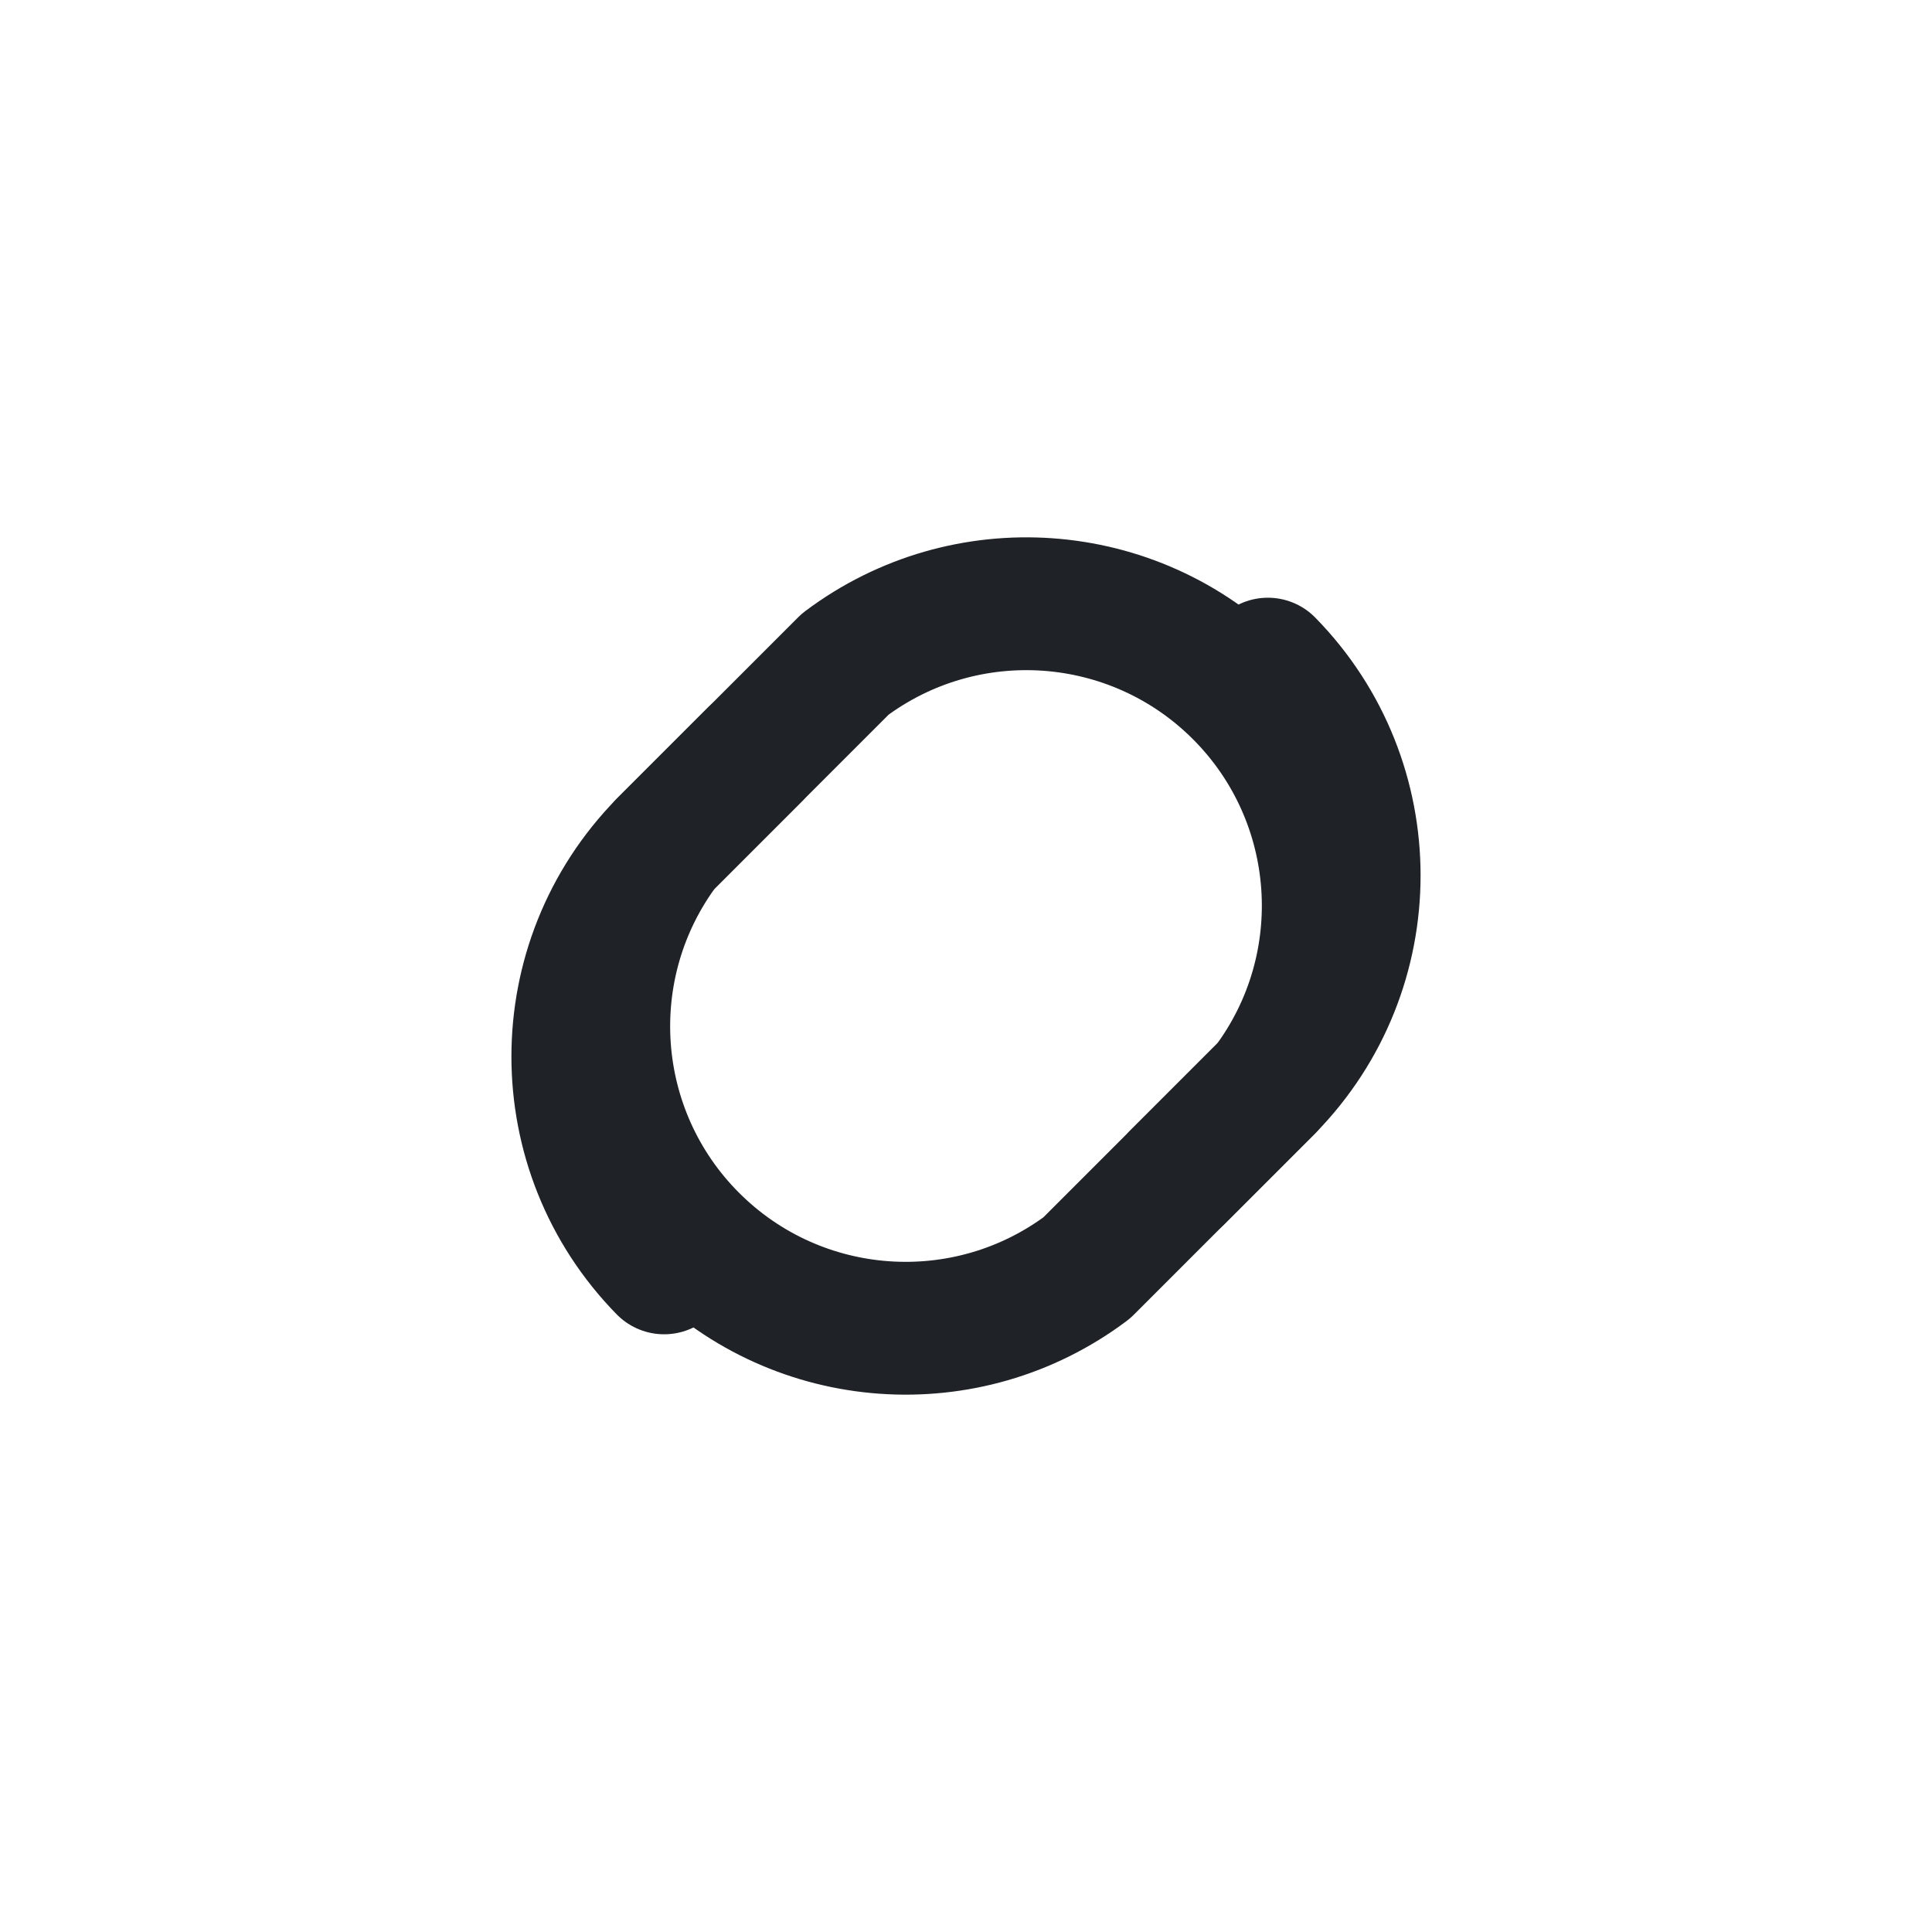
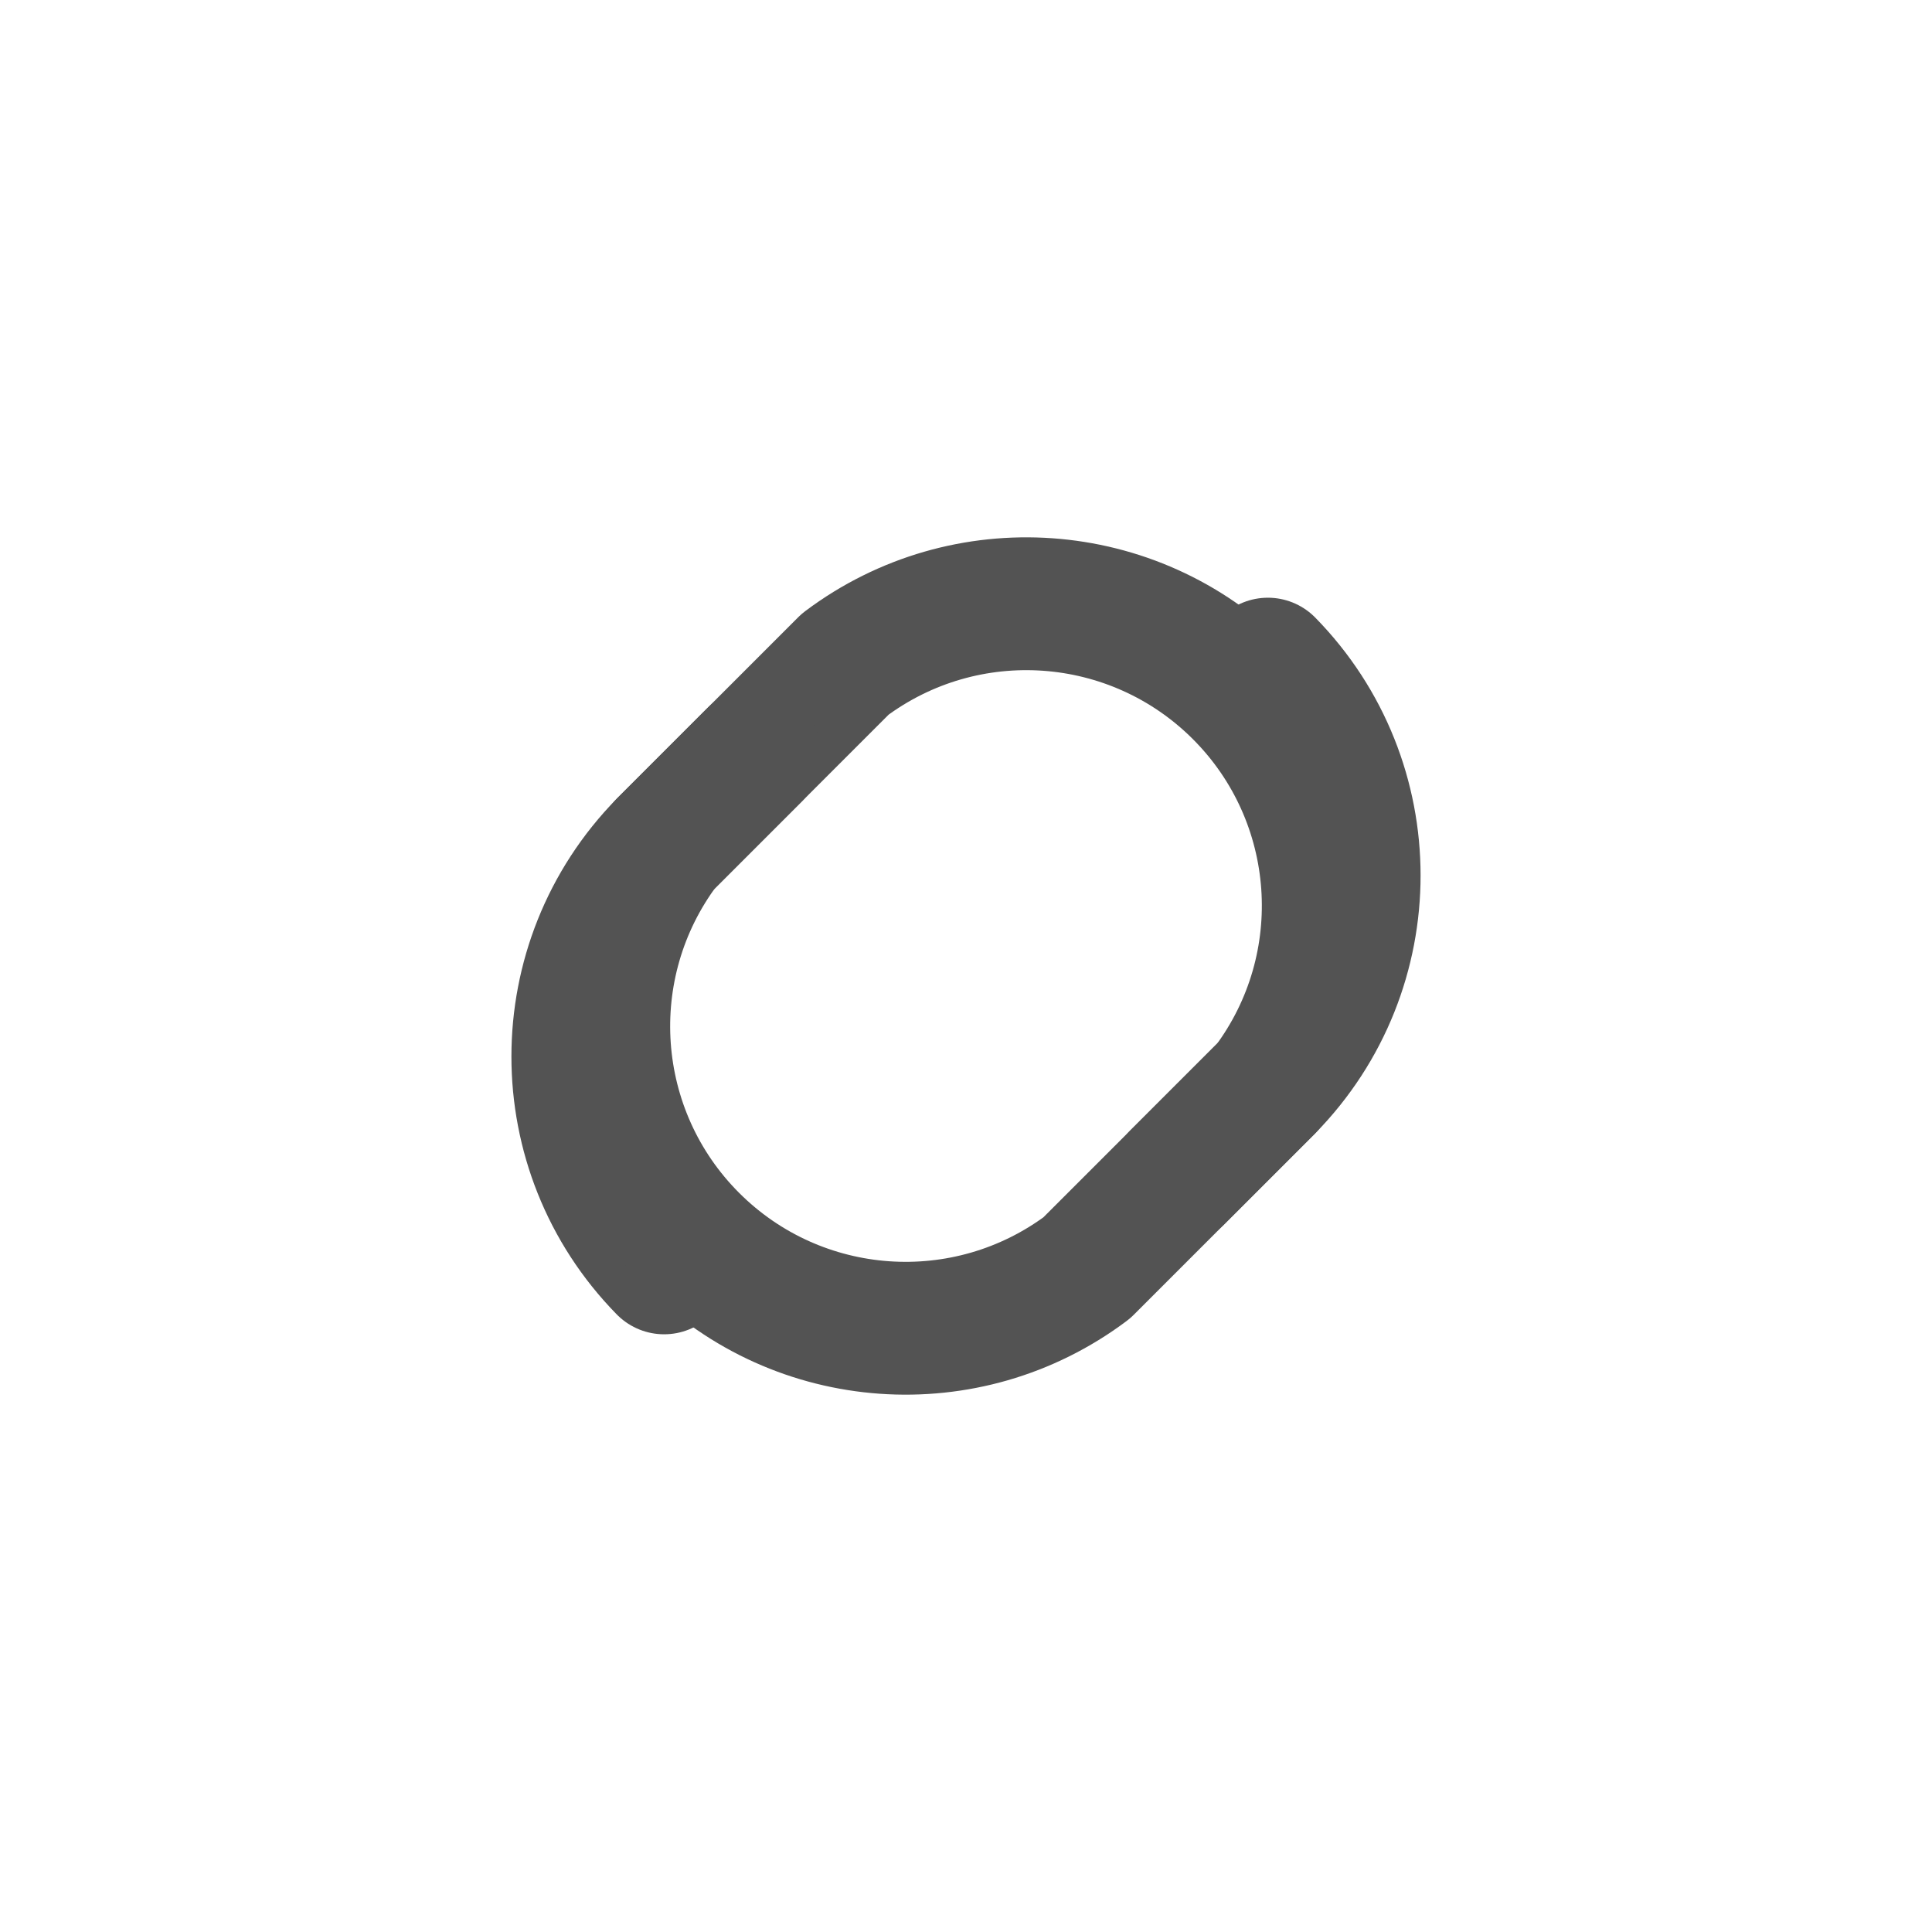
<svg xmlns="http://www.w3.org/2000/svg" width="32" height="32" viewBox="0 0 32 32" fill="none" stroke-width="2.2" stroke-linecap="round" stroke-linejoin="round">
-   <path d="M11 21a5 5 0 0 1 0-7l3-3a5 5 0 0 1 7 7l-1.5 1.5" fill="none" stroke="#1F2328" stroke-width="2.2" />
-   <path d="M21 11a5 5 0 0 1 0 7l-3 3a5 5 0 0 1-7-7l1.5-1.5" fill="none" stroke="#1F2328" stroke-width="2.2" />
+   <path d="M11 21a5 5 0 0 1 0-7l3-3a5 5 0 0 1 7 7l-1.5 1.5" fill="none" stroke="#535353" stroke-width="2.2" />
+   <path d="M21 11a5 5 0 0 1 0 7l-3 3a5 5 0 0 1-7-7l1.5-1.5" fill="none" stroke="#535353" stroke-width="2.2" />
</svg>
